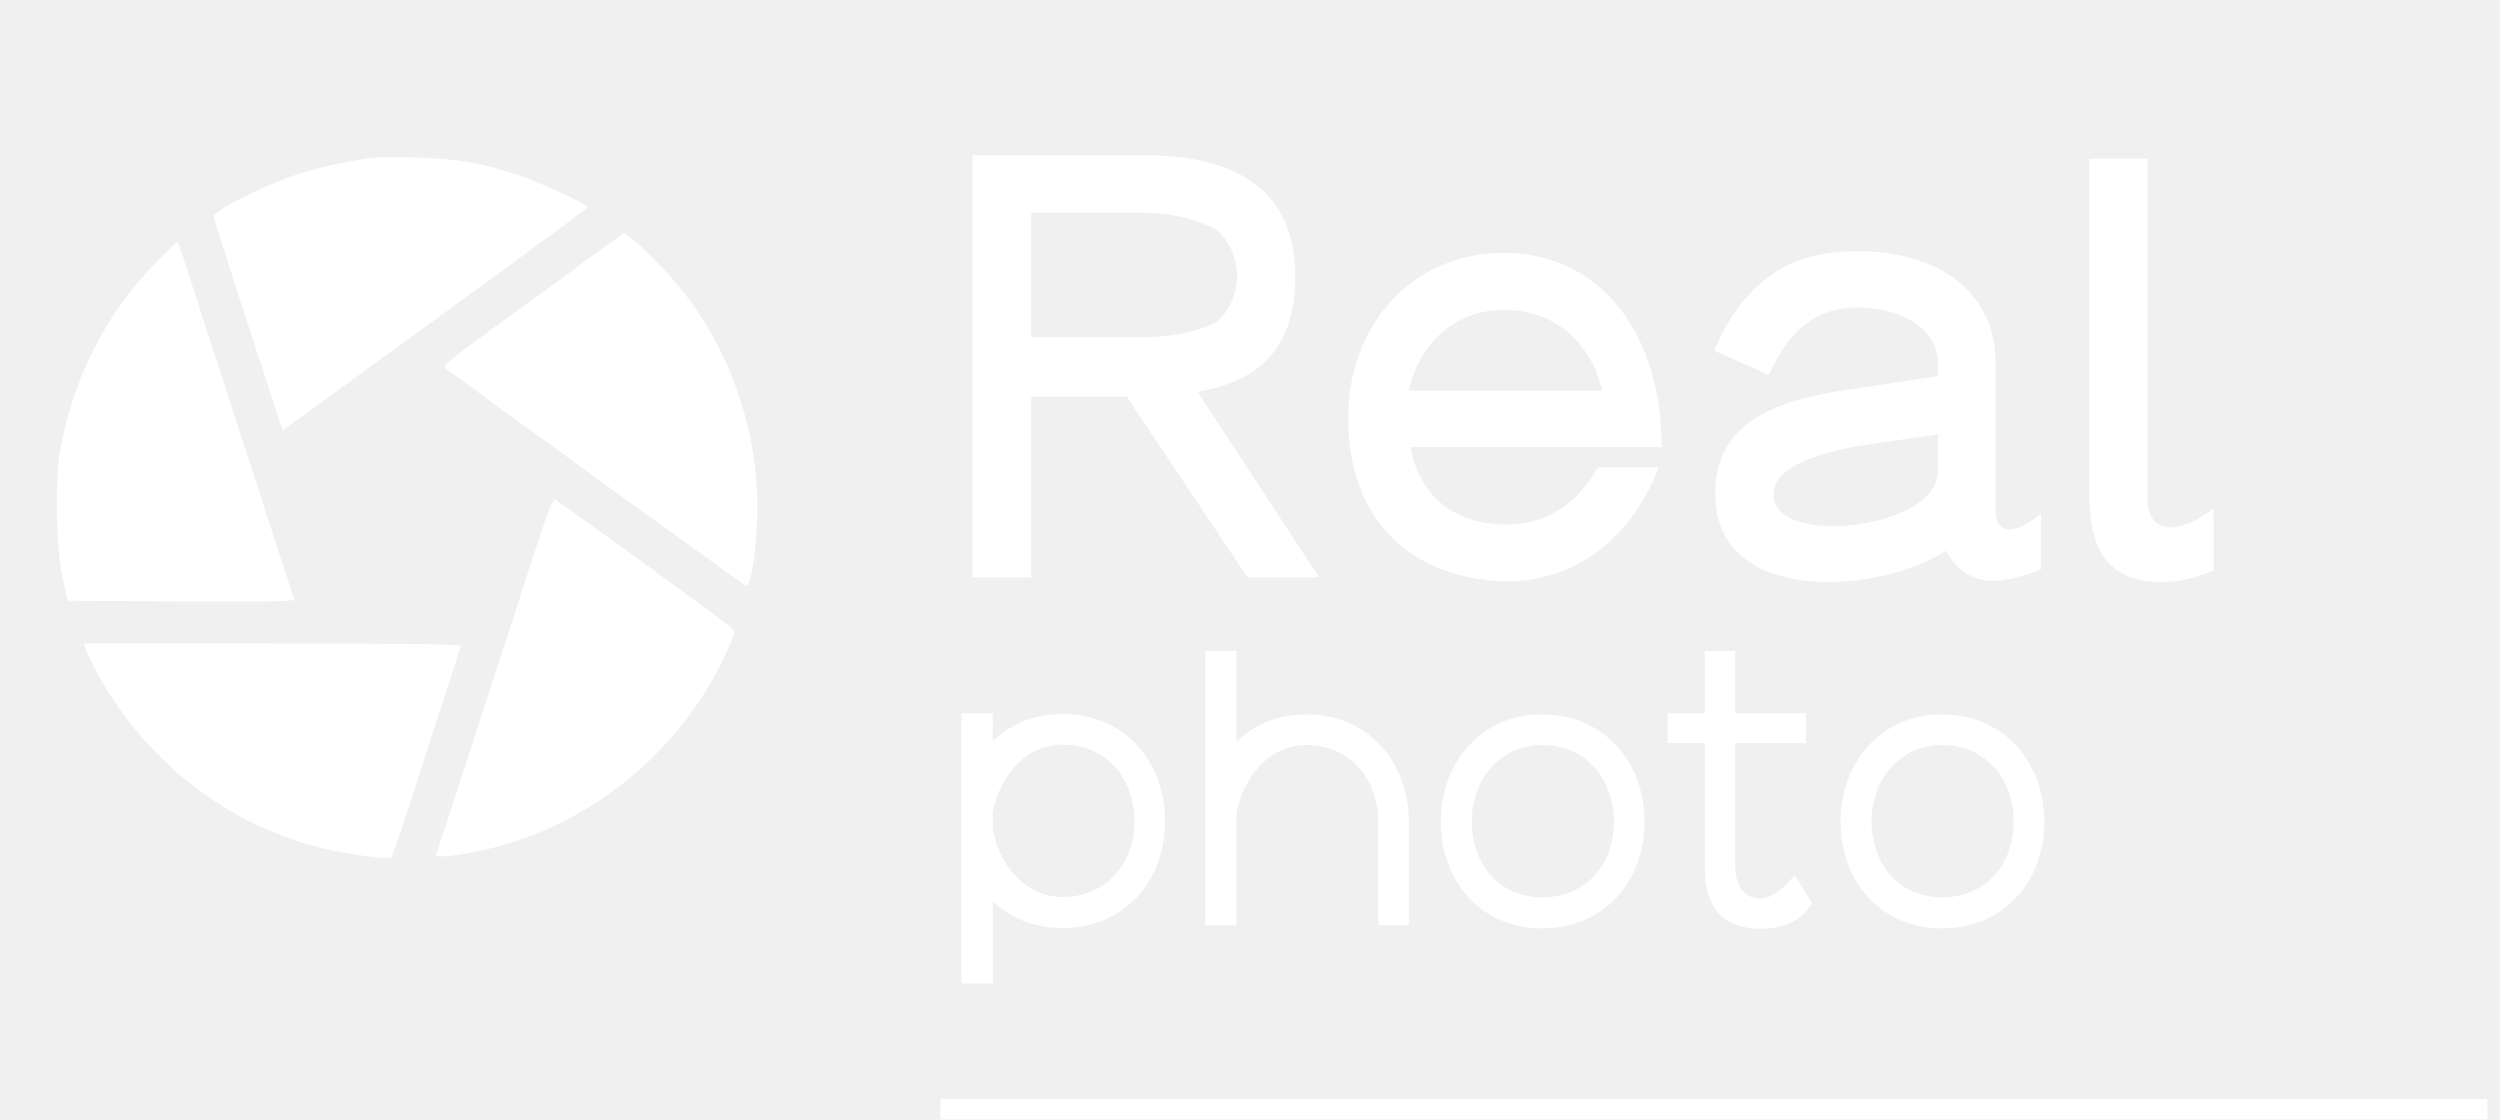
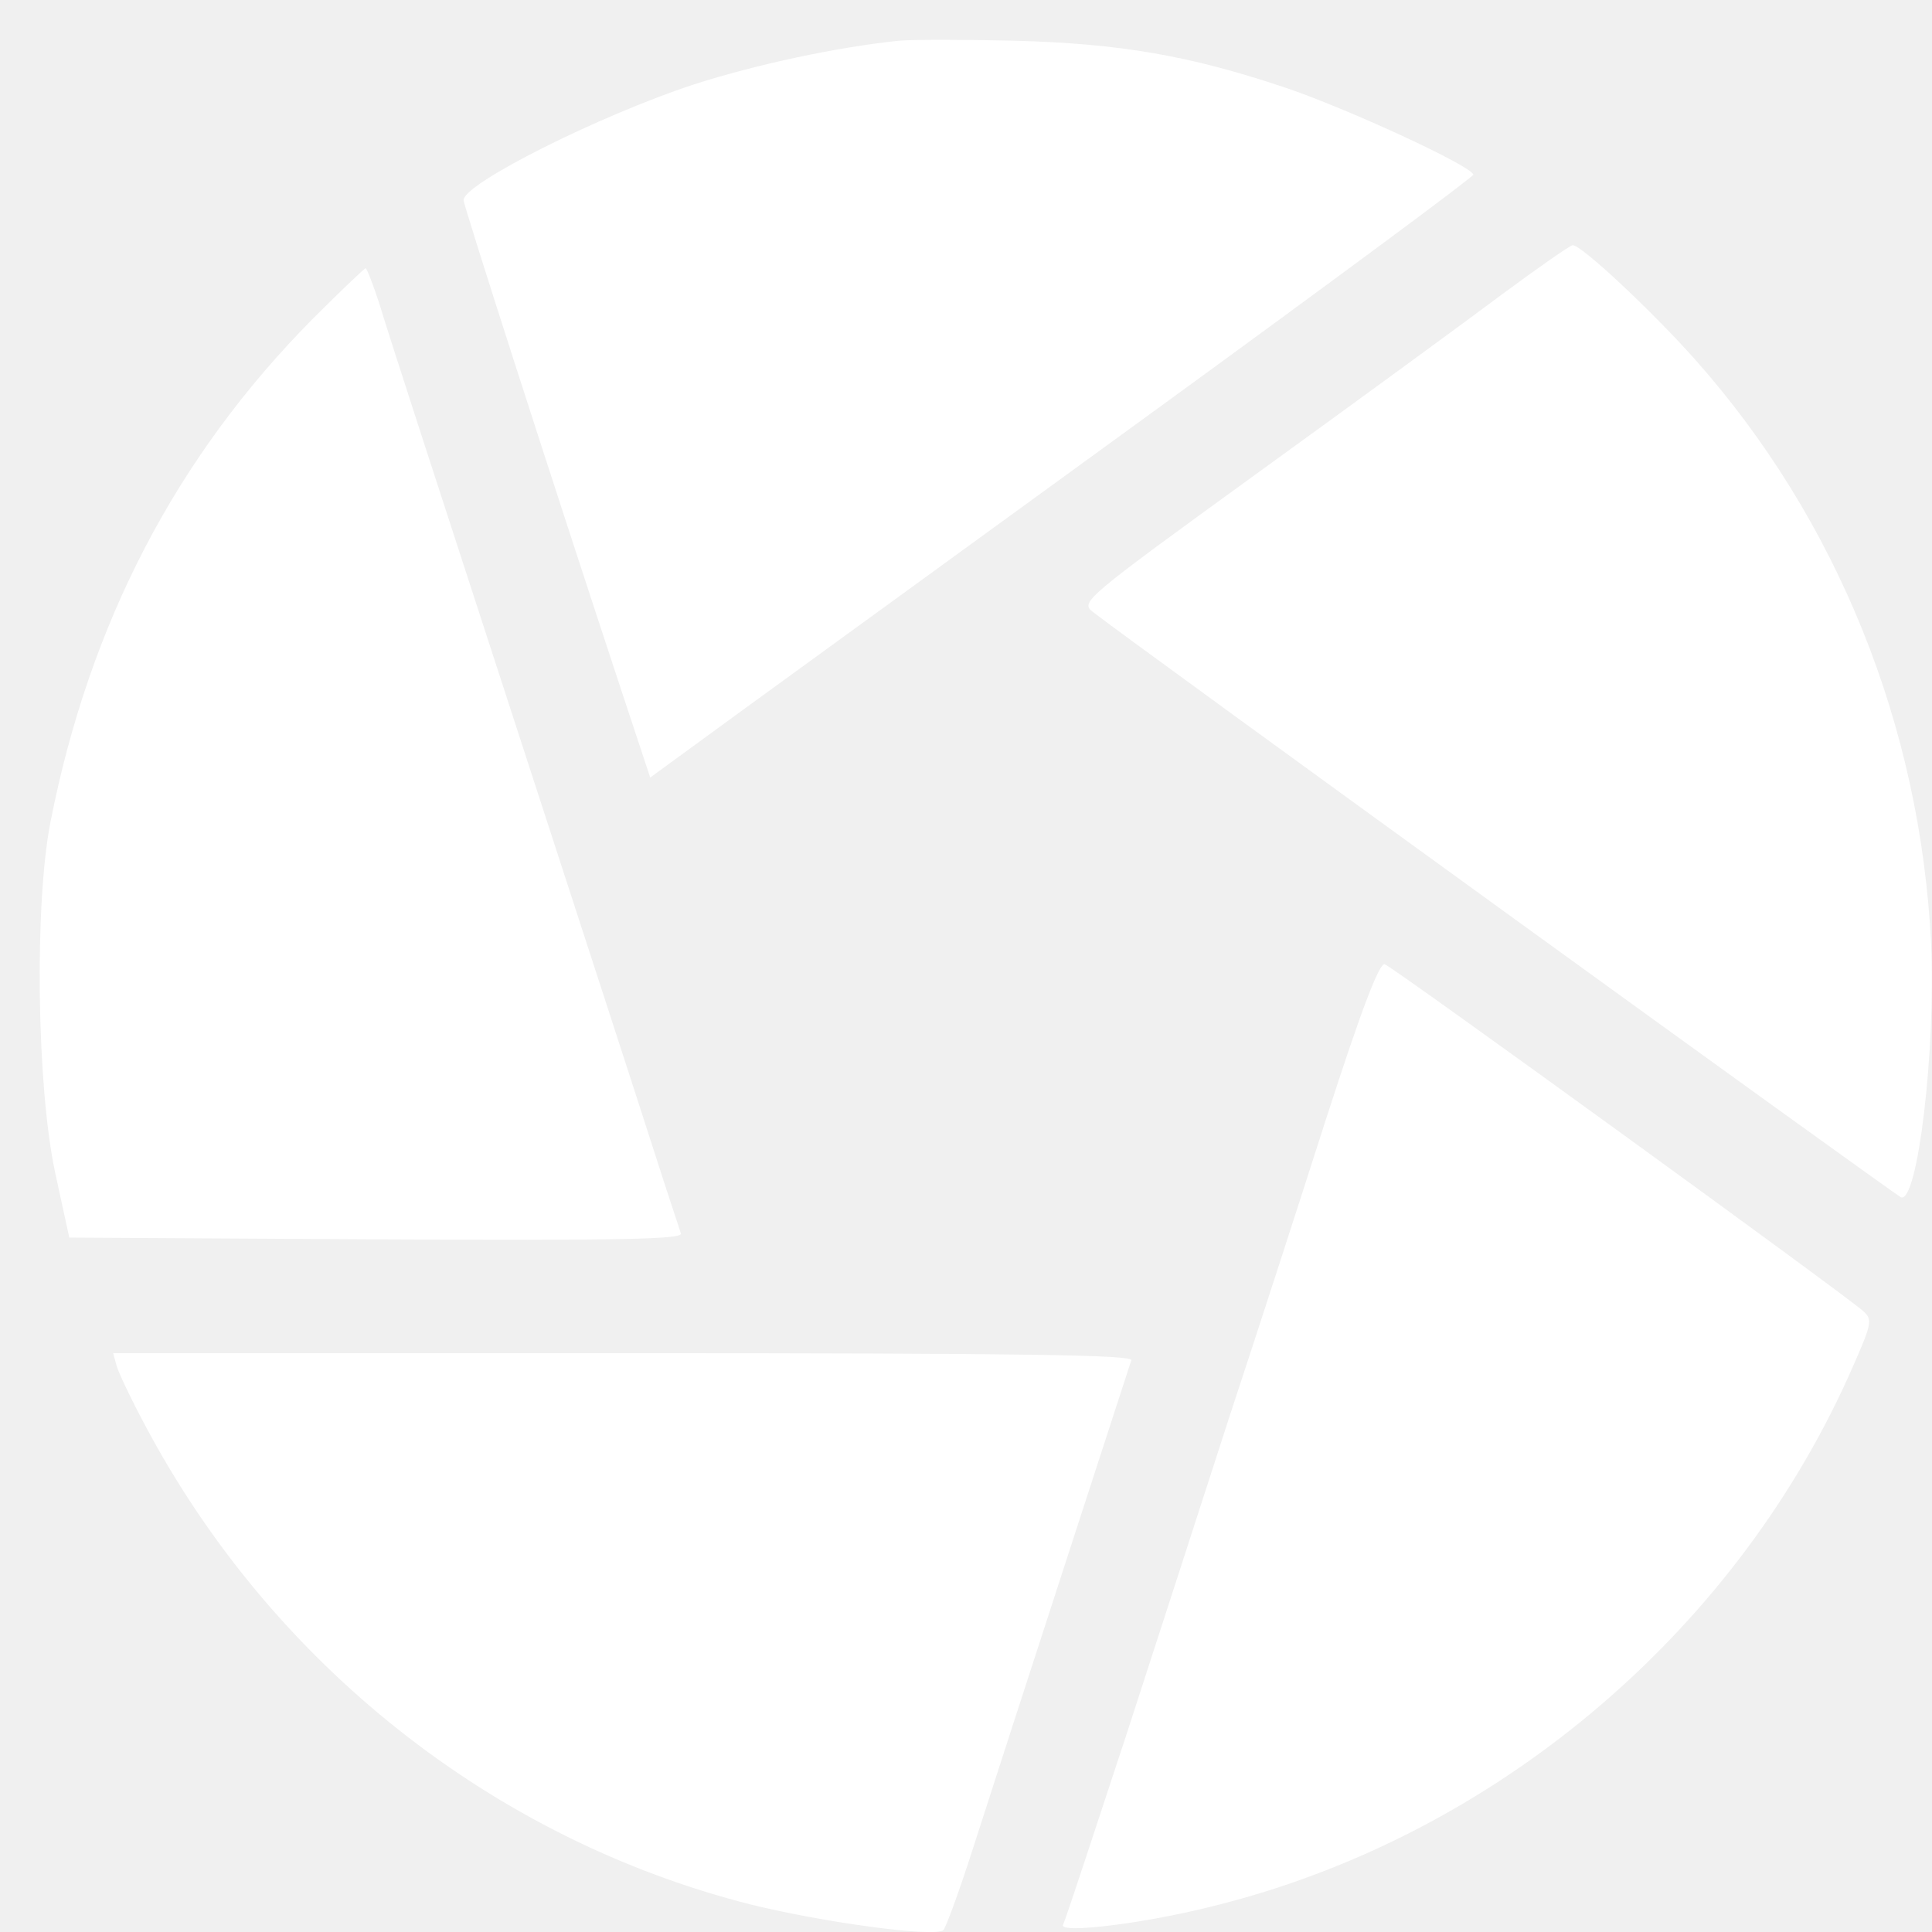
- <svg xmlns="http://www.w3.org/2000/svg" width="134" height="60" viewBox="0 0 134 60" fill="none">
-   <path d="M55.276 21.255V30.948H52.128V8.319H61.292C65.562 8.319 69.427 9.691 69.427 14.803C69.427 18.792 67.37 20.444 64.191 21.005L70.705 30.948H66.871L60.388 21.255H55.276ZM61.292 11.405H55.276V18.075H61.292C62.882 18.075 64.315 17.732 65.188 17.265C65.874 16.704 66.31 15.8 66.31 14.803C66.31 13.743 65.874 12.901 65.188 12.309C64.315 11.81 62.85 11.405 61.292 11.405ZM80.772 28.112C82.985 28.112 84.668 26.865 85.634 25.057H88.907C87.535 28.642 84.637 31.135 80.803 31.166H80.741C75.317 31.01 72.263 27.582 72.263 22.408C72.263 17.514 75.598 13.556 80.616 13.556C85.665 13.556 89.063 17.732 89.063 23.966H75.598C76.097 26.553 77.873 28.112 80.772 28.112ZM80.616 16.61C77.967 16.61 76.065 18.418 75.504 20.943H85.883C85.291 18.418 83.39 16.61 80.616 16.61ZM109.396 27.551V30.512C108.306 30.979 107.433 31.135 106.654 31.135H106.622C105.594 31.01 104.846 30.543 104.316 29.514C102.415 30.73 99.828 31.197 98.113 31.197C94.186 31.197 91.942 29.514 91.942 26.491C91.942 23.405 93.874 21.691 98.674 20.943L103.88 20.164V19.478C103.88 17.608 101.916 16.486 99.516 16.486C97.428 16.486 95.931 17.608 94.809 20.101L91.88 18.792C93.438 15.177 95.807 13.462 99.516 13.462C103.786 13.462 106.965 15.551 106.965 19.478V27.395C106.965 28.766 108.119 28.579 109.396 27.551ZM103.88 25.182V23.28L99.578 23.904C96.742 24.434 95.059 25.275 95.059 26.491C95.059 27.551 96.274 28.205 98.238 28.205C100.295 28.205 103.88 27.364 103.88 25.182ZM115.911 31.197C113.23 31.197 111.983 29.764 111.983 26.522V8.506H115.1V26.522C115.1 27.426 115.319 28.267 116.378 28.267C116.97 28.267 117.843 27.893 118.654 27.239V30.574C117.563 31.041 116.659 31.197 115.911 31.197Z" fill="white" />
-   <path d="M53.21 48.301V52.717H51.528V38.232H53.21V39.731C54.162 38.799 55.438 38.272 56.958 38.272C60.281 38.272 62.448 40.825 62.448 44.026C62.448 47.207 60.281 49.739 56.958 49.739C55.438 49.739 54.182 49.233 53.21 48.301ZM56.958 48.078C59.308 48.078 60.807 46.255 60.807 44.026C60.807 41.737 59.328 39.913 56.958 39.913C54.932 39.913 53.554 41.656 53.21 43.56V44.431C53.554 46.356 54.932 48.078 56.958 48.078ZM66.277 43.6V49.597H64.596V34.889H66.277V39.751C67.23 38.819 68.506 38.292 70.025 38.292C73.348 38.292 75.516 40.865 75.516 44.046V49.597H73.875V44.046C73.875 41.777 72.376 39.934 70.025 39.934C68.02 39.934 66.622 41.676 66.277 43.6ZM82.658 49.76C79.396 49.76 77.228 47.247 77.228 44.046C77.228 40.865 79.396 38.292 82.658 38.292C85.98 38.292 88.148 40.865 88.148 44.046C88.148 47.247 85.98 49.76 82.658 49.76ZM82.658 48.098C85.048 48.098 86.507 46.295 86.507 44.046C86.507 41.777 85.028 39.934 82.658 39.934C80.389 39.934 78.889 41.777 78.889 44.046C78.889 46.295 80.348 48.098 82.658 48.098ZM94.39 49.78C92.344 49.78 91.371 48.686 91.371 46.417V39.832H89.386V38.232H91.371V34.889H93.012V38.232H96.801V39.832H93.012V46.417C93.012 47.551 93.498 48.159 94.39 48.159C94.876 48.159 95.484 47.754 96.193 46.903L97.145 48.443L96.801 48.848C96.294 49.456 95.362 49.78 94.39 49.78ZM104.084 49.76C100.822 49.76 98.654 47.247 98.654 44.046C98.654 40.865 100.822 38.292 104.084 38.292C107.407 38.292 109.574 40.865 109.574 44.046C109.574 47.247 107.407 49.76 104.084 49.76ZM104.084 48.098C106.475 48.098 107.933 46.295 107.933 44.046C107.933 41.777 106.454 39.934 104.084 39.934C101.815 39.934 100.316 41.777 100.316 44.046C100.316 46.295 101.774 48.098 104.084 48.098Z" fill="white" />
-   <rect x="50.414" y="58.909" width="82.909" height="1.091" fill="white" />
-   <path d="M20.097 8.448C18.862 8.578 17.262 8.919 16.016 9.319C14.158 9.931 11.453 11.284 11.453 11.613C11.453 11.719 13.205 17.166 14.605 21.401L15.158 23.072L16.98 21.742C17.98 21.013 21.661 18.342 25.153 15.801C28.646 13.26 31.492 11.154 31.492 11.107C31.457 10.931 28.952 9.778 27.752 9.378C25.859 8.742 24.483 8.507 22.39 8.448C21.39 8.425 20.355 8.425 20.097 8.448Z" fill="white" />
-   <path d="M32.076 13.472C31.371 14.001 29.183 15.601 27.231 17.013C23.727 19.554 23.692 19.59 23.95 19.79C24.762 20.425 39.861 31.354 39.979 31.401C40.308 31.53 40.673 28.483 40.579 26.378C40.367 22.048 38.721 17.954 35.886 14.766C35.028 13.801 33.617 12.484 33.464 12.507C33.417 12.507 32.794 12.943 32.076 13.472Z" fill="white" />
-   <path d="M8.464 13.966C5.748 16.707 4.031 20.012 3.254 23.965C2.937 25.612 2.984 29.189 3.349 30.906L3.631 32.2L9.734 32.236C14.591 32.259 15.814 32.236 15.767 32.118C15.743 32.036 15.496 31.306 15.238 30.495C14.979 29.683 13.697 25.742 12.392 21.73C11.086 17.718 9.911 14.107 9.793 13.695C9.664 13.295 9.534 12.966 9.511 12.966C9.487 12.966 9.017 13.412 8.464 13.966Z" fill="white" />
-   <path d="M28.562 29.871C28.009 31.601 27.162 34.212 26.68 35.671C26.21 37.13 25.281 39.989 24.622 42.024C23.952 44.059 23.387 45.777 23.352 45.836C23.246 46.024 24.999 45.812 26.41 45.447C31.878 44.071 36.606 40.118 38.934 34.965C39.404 33.907 39.428 33.836 39.228 33.66C38.946 33.389 29.926 26.848 29.738 26.777C29.632 26.73 29.279 27.648 28.562 29.871Z" fill="white" />
-   <path d="M4.571 34.753C4.618 34.906 4.865 35.424 5.123 35.906C7.64 40.659 12.038 44.141 17.154 45.435C18.635 45.8 20.834 46.094 20.976 45.941C21.023 45.894 21.293 45.165 21.564 44.318C22.246 42.188 24.645 34.824 24.703 34.636C24.751 34.53 22.693 34.495 14.625 34.495H4.5L4.571 34.753Z" fill="white" />
+ <svg xmlns="http://www.w3.org/2000/svg" width="31" height="31" viewBox="0 0 31 31" fill="none">
+   <path d="M14.426 0.653C13.428 0.757 12.135 1.033 11.127 1.357C9.624 1.851 7.438 2.945 7.438 3.211C7.438 3.297 8.854 7.701 9.986 11.126L10.433 12.476L11.906 11.401C12.715 10.812 15.691 8.652 18.515 6.598C21.339 4.543 23.64 2.84 23.64 2.802C23.611 2.66 21.586 1.728 20.616 1.404C19.085 0.89 17.973 0.7 16.28 0.653C15.472 0.634 14.635 0.634 14.426 0.653Z" fill="white" />
+   <path d="M24.112 4.715C23.541 5.143 21.773 6.436 20.194 7.578C17.361 9.632 17.332 9.661 17.541 9.823C18.198 10.336 30.406 19.173 30.502 19.211C30.768 19.316 31.062 16.852 30.986 15.149C30.815 11.649 29.484 8.339 27.192 5.761C26.498 4.981 25.357 3.916 25.234 3.935C25.196 3.935 24.692 4.287 24.112 4.715Z" fill="white" />
+   <path d="M5.02 5.114C2.824 7.33 1.435 10.003 0.808 13.199C0.551 14.531 0.589 17.422 0.884 18.811L1.112 19.858L6.047 19.886C9.974 19.905 10.963 19.886 10.925 19.791C10.906 19.724 10.706 19.135 10.497 18.478C10.288 17.822 9.251 14.636 8.196 11.392C7.14 8.148 6.189 5.228 6.094 4.895C5.99 4.572 5.885 4.305 5.866 4.305C5.847 4.305 5.467 4.667 5.02 5.114Z" fill="white" />
+   <path d="M21.271 17.974C20.824 19.373 20.139 21.484 19.749 22.664C19.369 23.843 18.618 26.155 18.085 27.8C17.543 29.446 17.087 30.835 17.058 30.882C16.973 31.035 18.39 30.863 19.531 30.568C23.952 29.456 27.774 26.259 29.657 22.093C30.038 21.237 30.056 21.18 29.895 21.037C29.667 20.818 22.374 15.53 22.221 15.473C22.136 15.434 21.851 16.177 21.271 17.974Z" fill="white" />
+   <path d="M1.873 21.922C1.911 22.045 2.111 22.464 2.32 22.854C4.355 26.697 7.911 29.512 12.047 30.559C13.246 30.854 15.024 31.091 15.138 30.968C15.176 30.93 15.395 30.34 15.613 29.655C16.165 27.933 18.104 21.979 18.152 21.827C18.19 21.741 16.526 21.712 10.003 21.712H1.816L1.873 21.922Z" fill="white" />
</svg>
